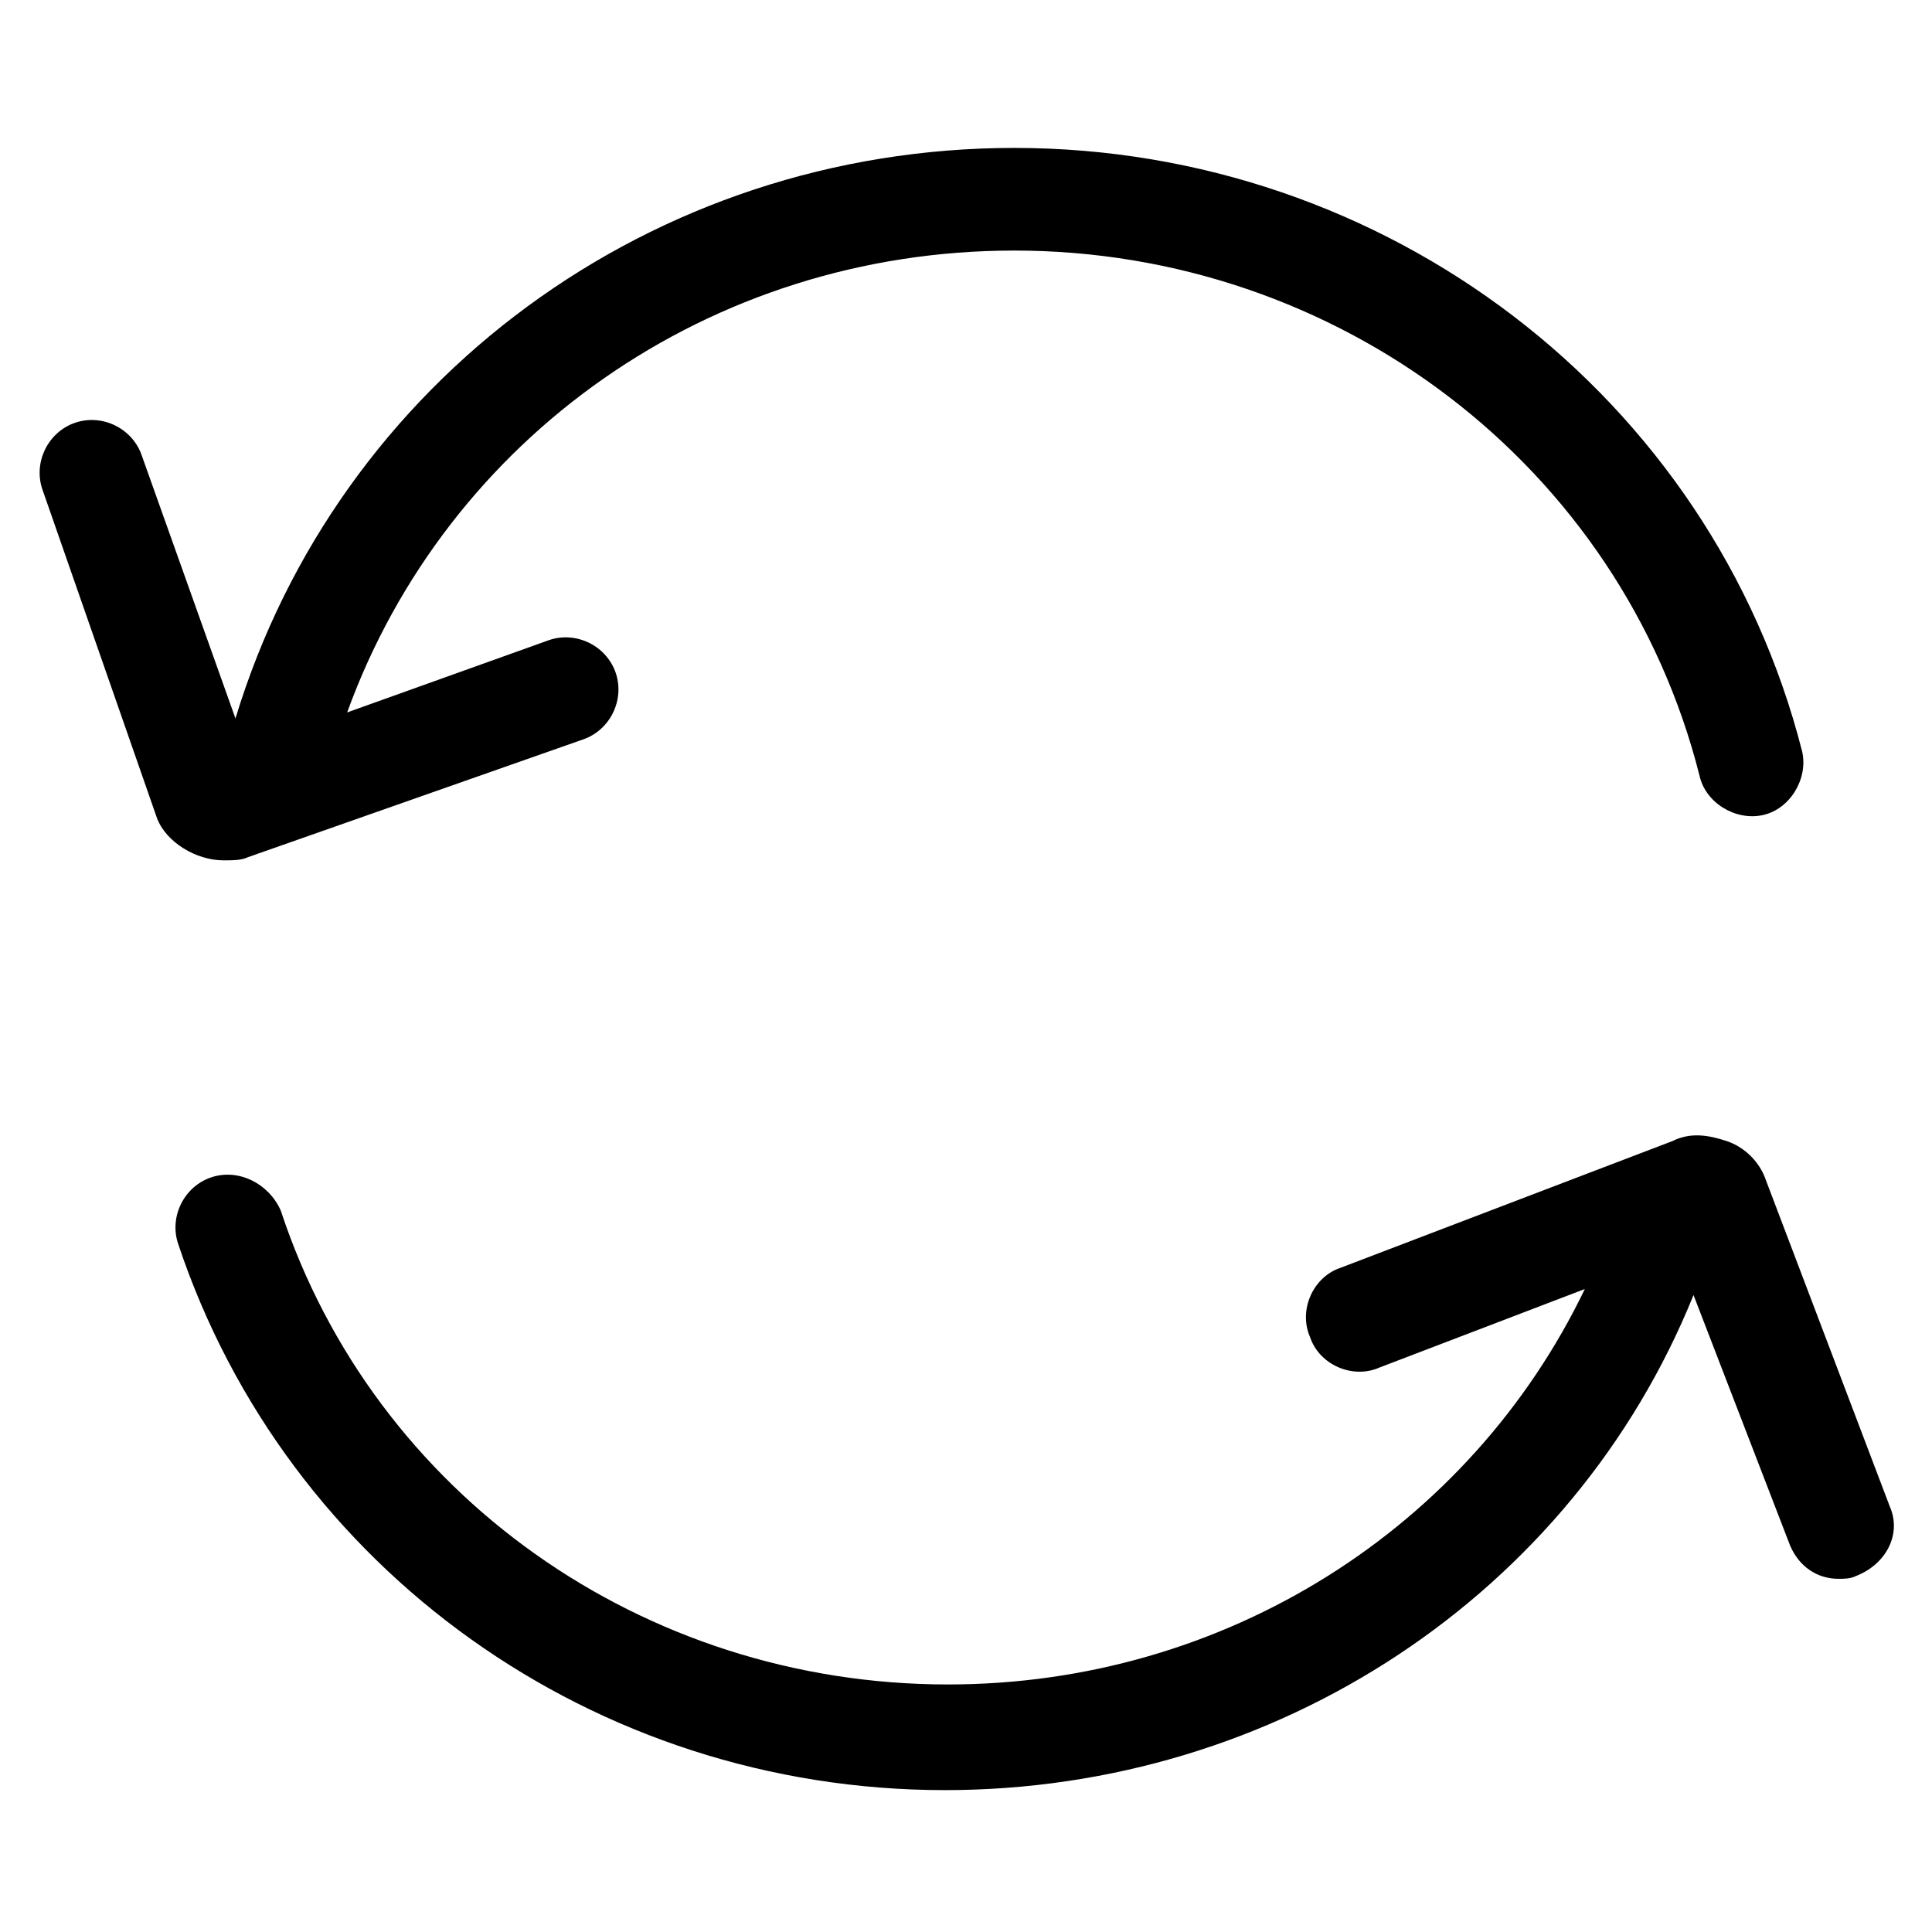
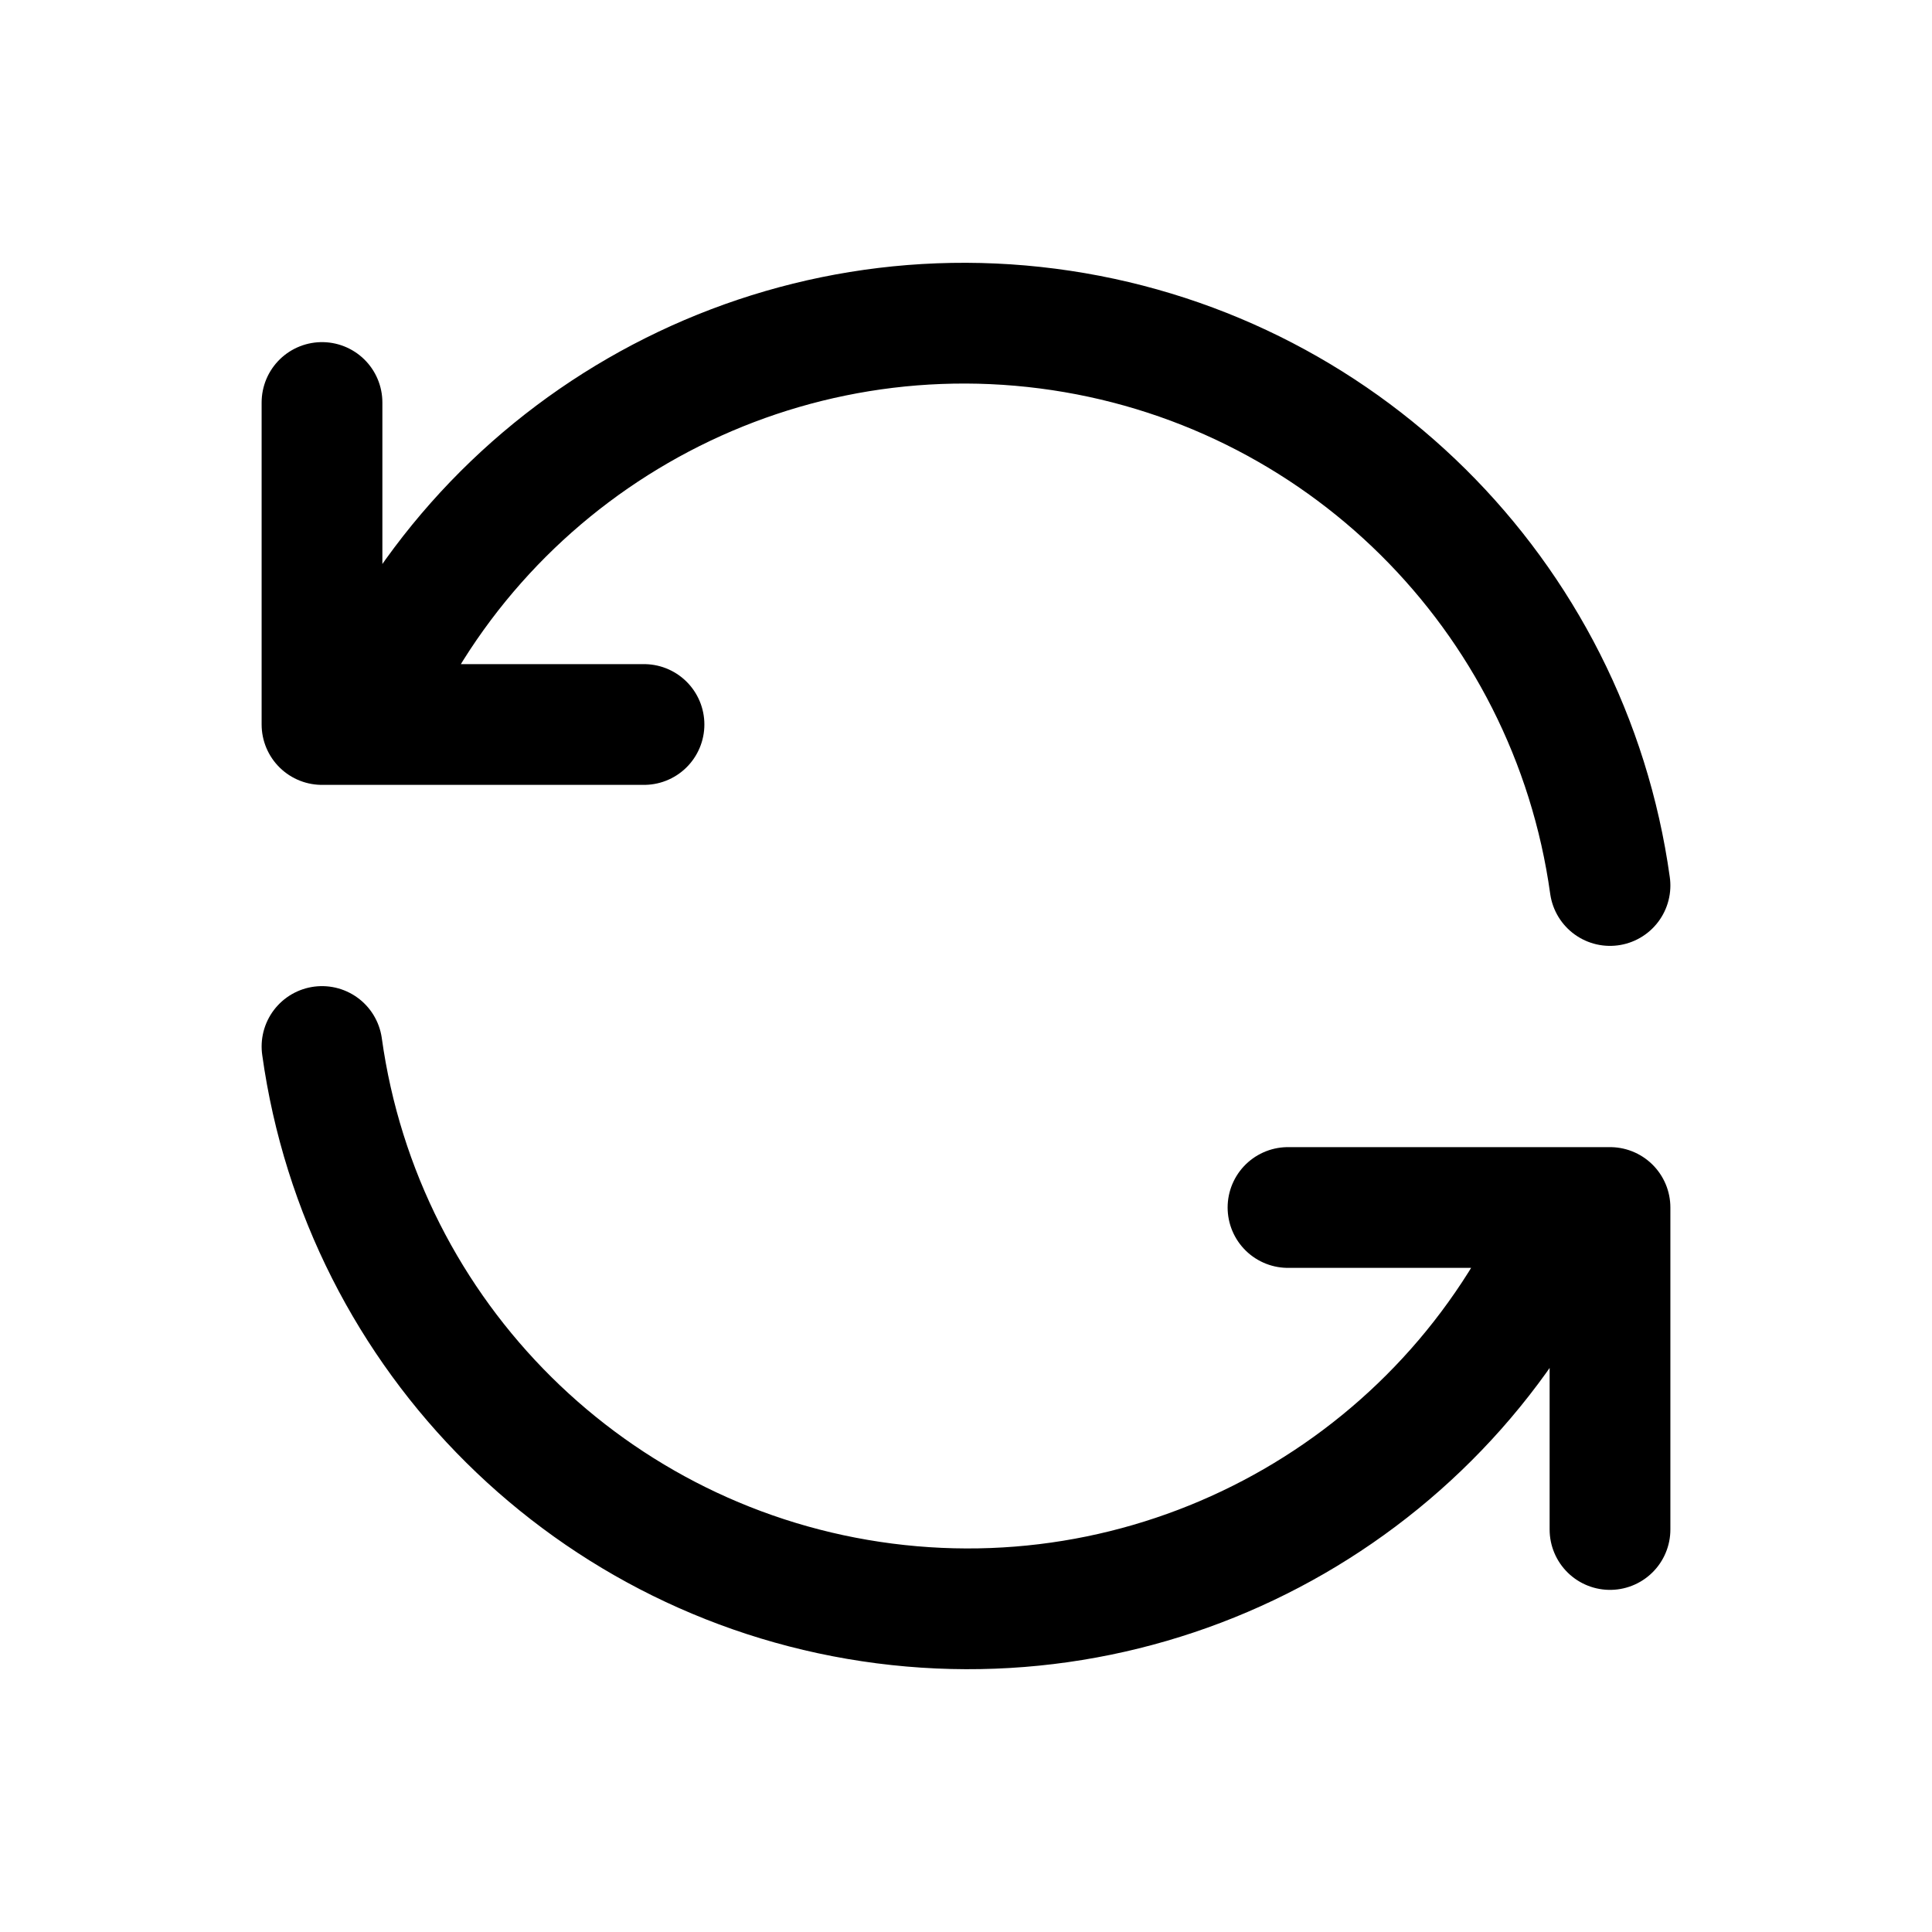
- <svg xmlns="http://www.w3.org/2000/svg" fill="#000000" width="52" height="52" version="1.1" id="lni_lni-reload" x="0px" y="0px" viewBox="0 0 64 64" style="enable-background:new 0 0 64 64;" xml:space="preserve">
-   <g>
-     <path d="M7.4,28.5c0.3,0,0.6,0,0.8-0.1l11.1-3.9c0.9-0.3,1.4-1.3,1.1-2.2c-0.3-0.9-1.3-1.4-2.2-1.1l-6.7,2.4   c3.3-9.1,12-15.3,22.1-15.3c10.7,0,20.1,7.1,22.7,17.4c0.2,0.9,1.2,1.5,2.1,1.3c0.9-0.2,1.5-1.2,1.3-2.1c-3-11.8-13.8-20-26.1-20   c-12,0-22.4,7.7-25.8,18.9l-3.1-8.7c-0.3-0.9-1.3-1.4-2.2-1.1c-0.9,0.3-1.4,1.3-1.1,2.2l3.8,10.9C5.5,27.9,6.5,28.5,7.4,28.5z" />
-     <path d="M62.6,49.9l-4.1-10.8c-0.2-0.6-0.7-1.1-1.3-1.3c-0.6-0.2-1.2-0.3-1.8,0l-11,4.2c-0.9,0.3-1.4,1.4-1,2.3   c0.3,0.9,1.4,1.4,2.3,1l6.8-2.6c-3.8,7.9-11.9,13.1-21.1,13.1c-10.1,0-19-6.3-22.1-15.7C8.9,39.2,7.9,38.7,7,39   c-0.9,0.3-1.4,1.3-1.1,2.2C9.5,52,19.7,59.3,31.3,59.3c11,0,20.8-6.5,24.8-16.4l3.2,8.3c0.3,0.7,0.9,1.1,1.6,1.1   c0.2,0,0.4,0,0.6-0.1C62.5,51.8,63,50.8,62.6,49.9z" />
-   </g>
+ <svg xmlns="http://www.w3.org/2000/svg" class="icon icon-tabler icon-tabler-refresh" width="44" height="44" viewBox="0 0 24 24" stroke-width="1.5" stroke="#000000" fill="none" stroke-linecap="round" stroke-linejoin="round">
+   <path stroke="none" d="M0 0h24v24H0z" fill="none" />
+   <path d="M20 11a8.1 8.1 0 0 0 -15.5 -2m-.5 -4v4h4" />
+   <path d="M4 13a8.1 8.1 0 0 0 15.5 2m.5 4v-4h-4" />
</svg>
